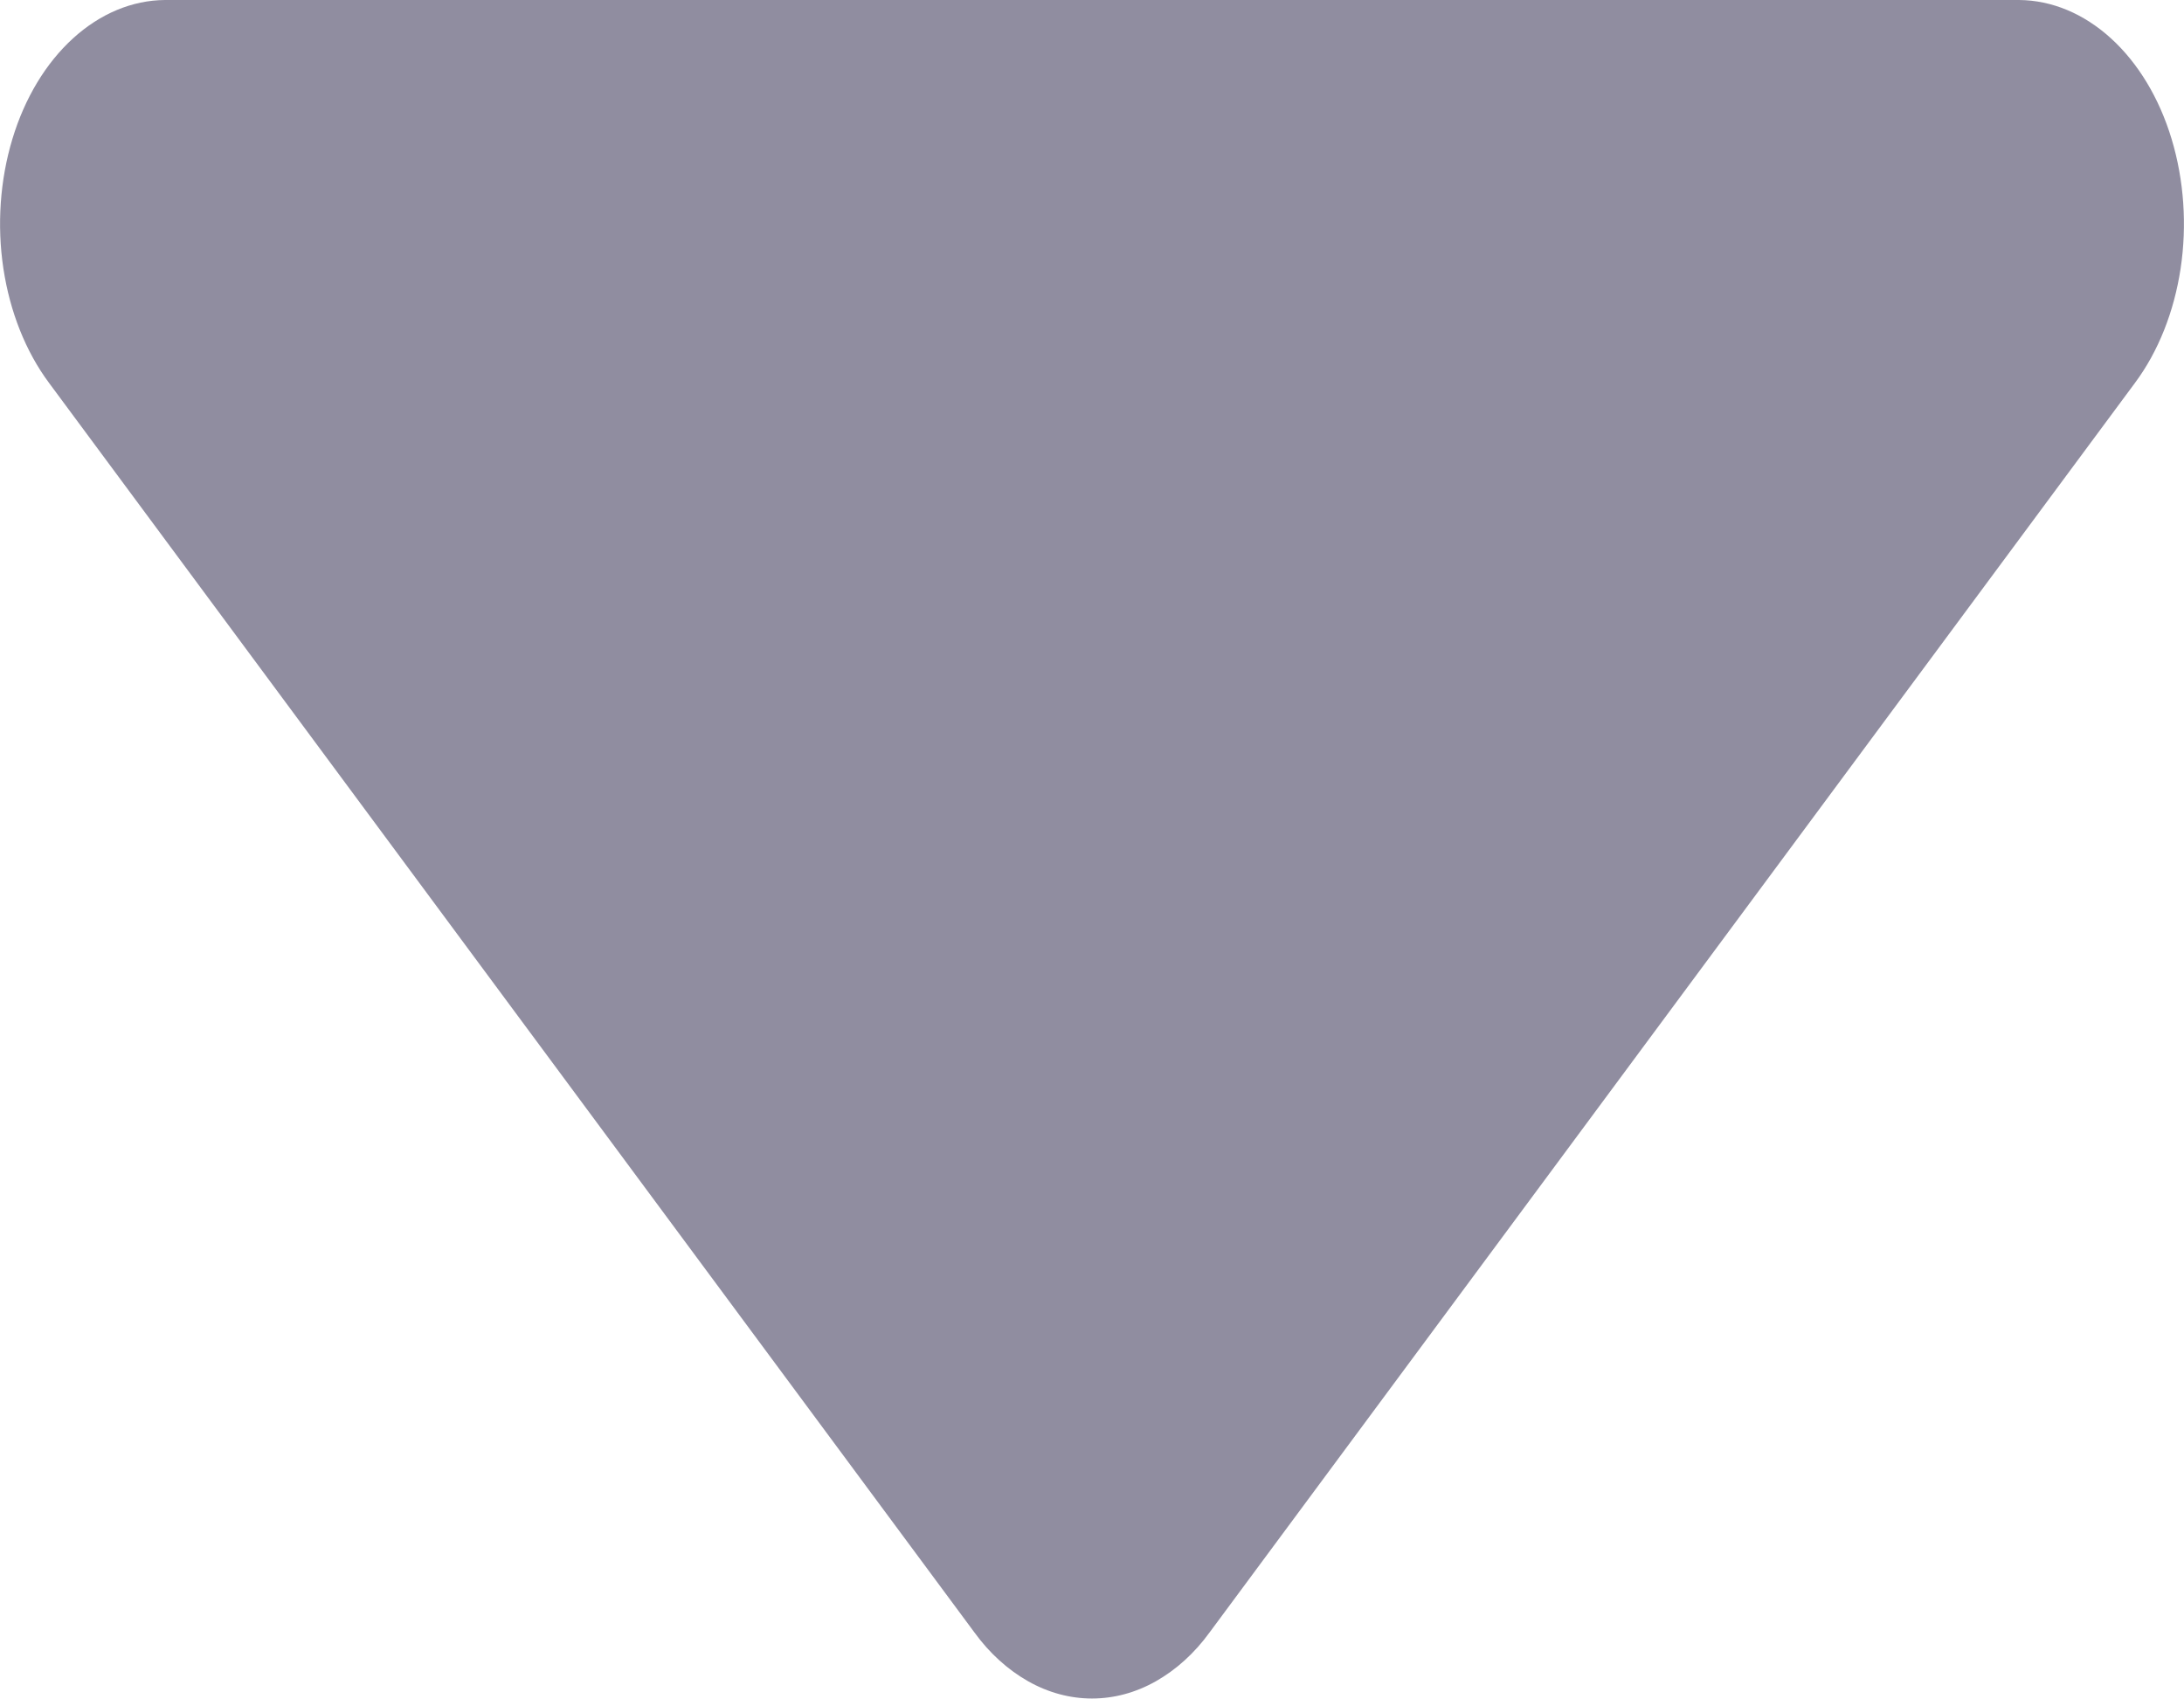
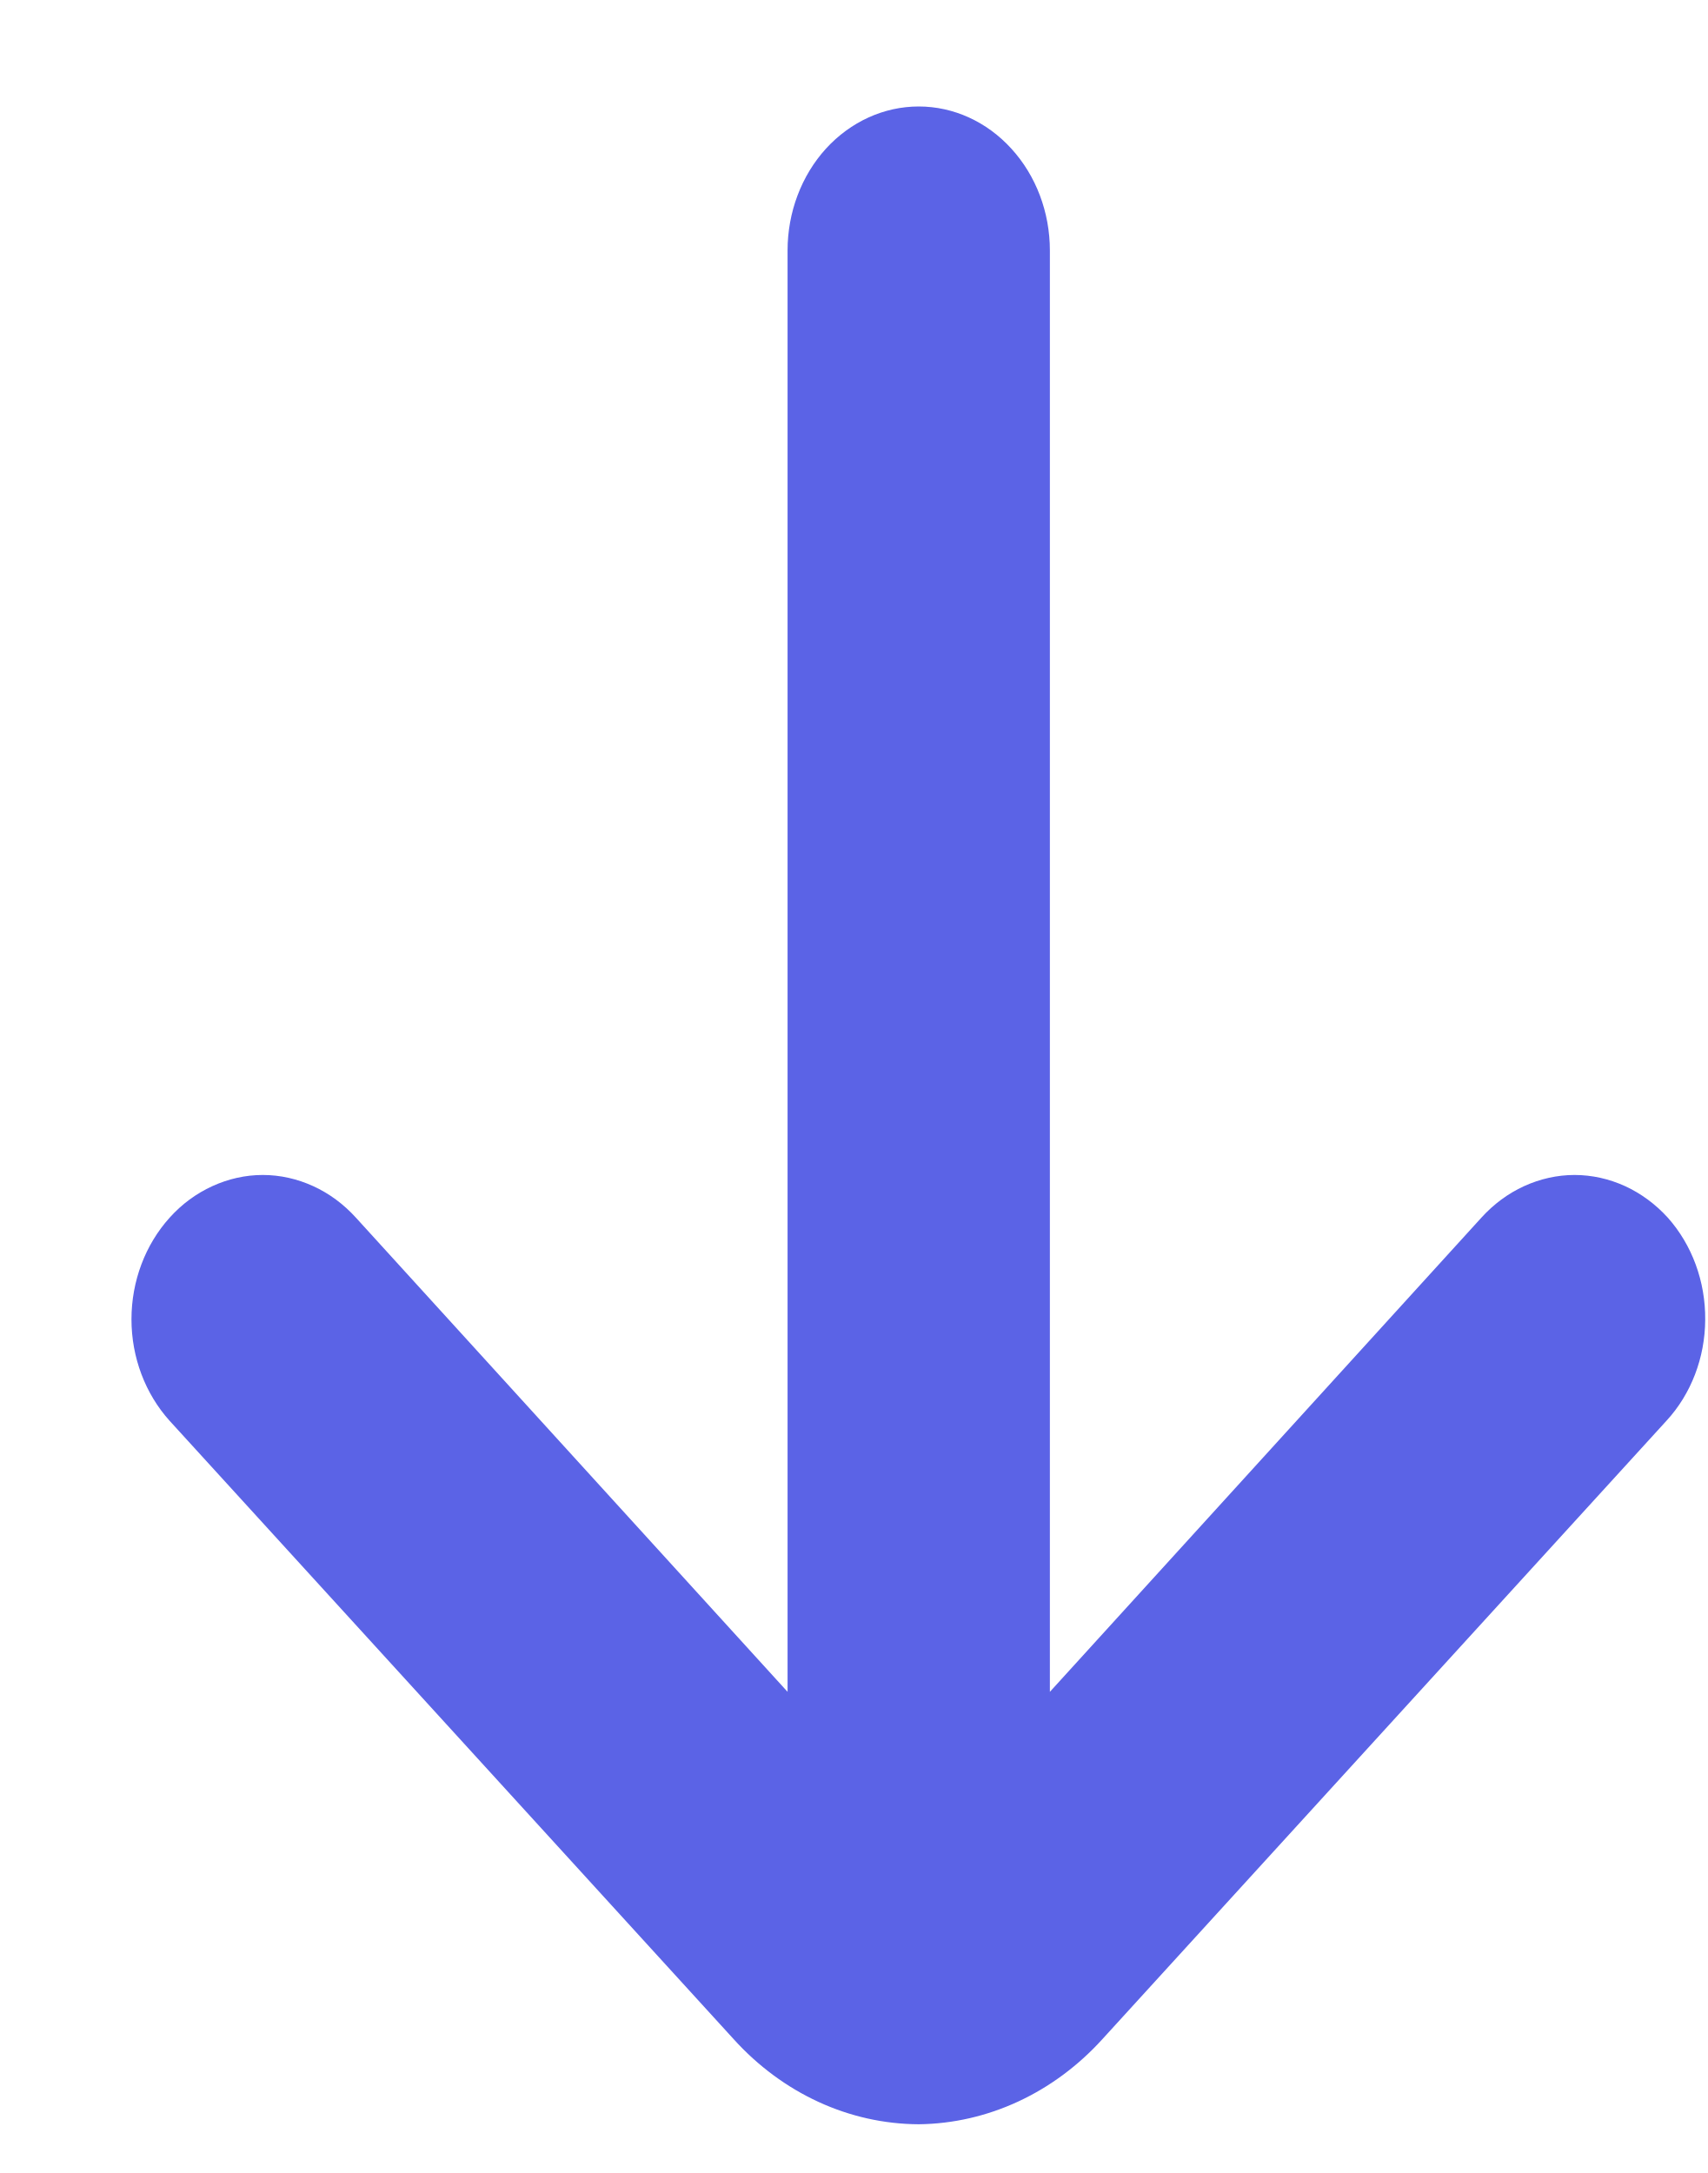
- <svg xmlns="http://www.w3.org/2000/svg" width="9" height="7" viewBox="0 0 9 7" fill="none">
-   <path d="M0.68 0L8.32 0C8.455 0.001 8.587 0.056 8.699 0.158C8.811 0.26 8.898 0.404 8.949 0.573C9 0.742 9.013 0.928 8.986 1.107C8.959 1.285 8.894 1.449 8.798 1.578L4.985 6.727C4.922 6.814 4.846 6.882 4.763 6.929C4.68 6.976 4.59 7 4.5 7C4.41 7 4.32 6.976 4.237 6.929C4.154 6.882 4.078 6.814 4.015 6.727L0.202 1.578C0.106 1.449 0.041 1.285 0.014 1.107C-0.013 0.928 -0 0.742 0.051 0.573C0.102 0.404 0.189 0.26 0.301 0.158C0.413 0.056 0.545 0.001 0.68 0V0Z" fill="#908DA0" />
+ <svg xmlns="http://www.w3.org/2000/svg" width="11" height="14" viewBox="0 0 11 14" fill="none">
+   <path d="M10.745 7.845C10.666 7.758 10.572 7.689 10.47 7.642C10.367 7.595 10.256 7.57 10.144 7.57C10.033 7.57 9.922 7.595 9.819 7.642C9.716 7.689 9.623 7.758 9.544 7.845L6.764 10.9L6.764 1.614C6.764 1.368 6.675 1.132 6.516 0.958C6.358 0.784 6.143 0.686 5.919 0.686C5.695 0.686 5.48 0.784 5.321 0.958C5.163 1.132 5.074 1.368 5.074 1.614L5.074 10.9L2.293 7.845C2.214 7.758 2.121 7.689 2.018 7.642C1.915 7.595 1.805 7.57 1.693 7.57C1.581 7.57 1.471 7.595 1.368 7.642C1.265 7.689 1.171 7.758 1.093 7.845C0.936 8.019 0.847 8.254 0.847 8.5C0.847 8.745 0.936 8.98 1.093 9.154L4.727 13.138C5.043 13.487 5.471 13.684 5.919 13.686C6.363 13.681 6.788 13.484 7.102 13.138L10.736 9.154C10.895 8.982 10.985 8.747 10.986 8.502C10.988 8.256 10.901 8.02 10.745 7.845Z" fill="#5B63E6" />
</svg>
